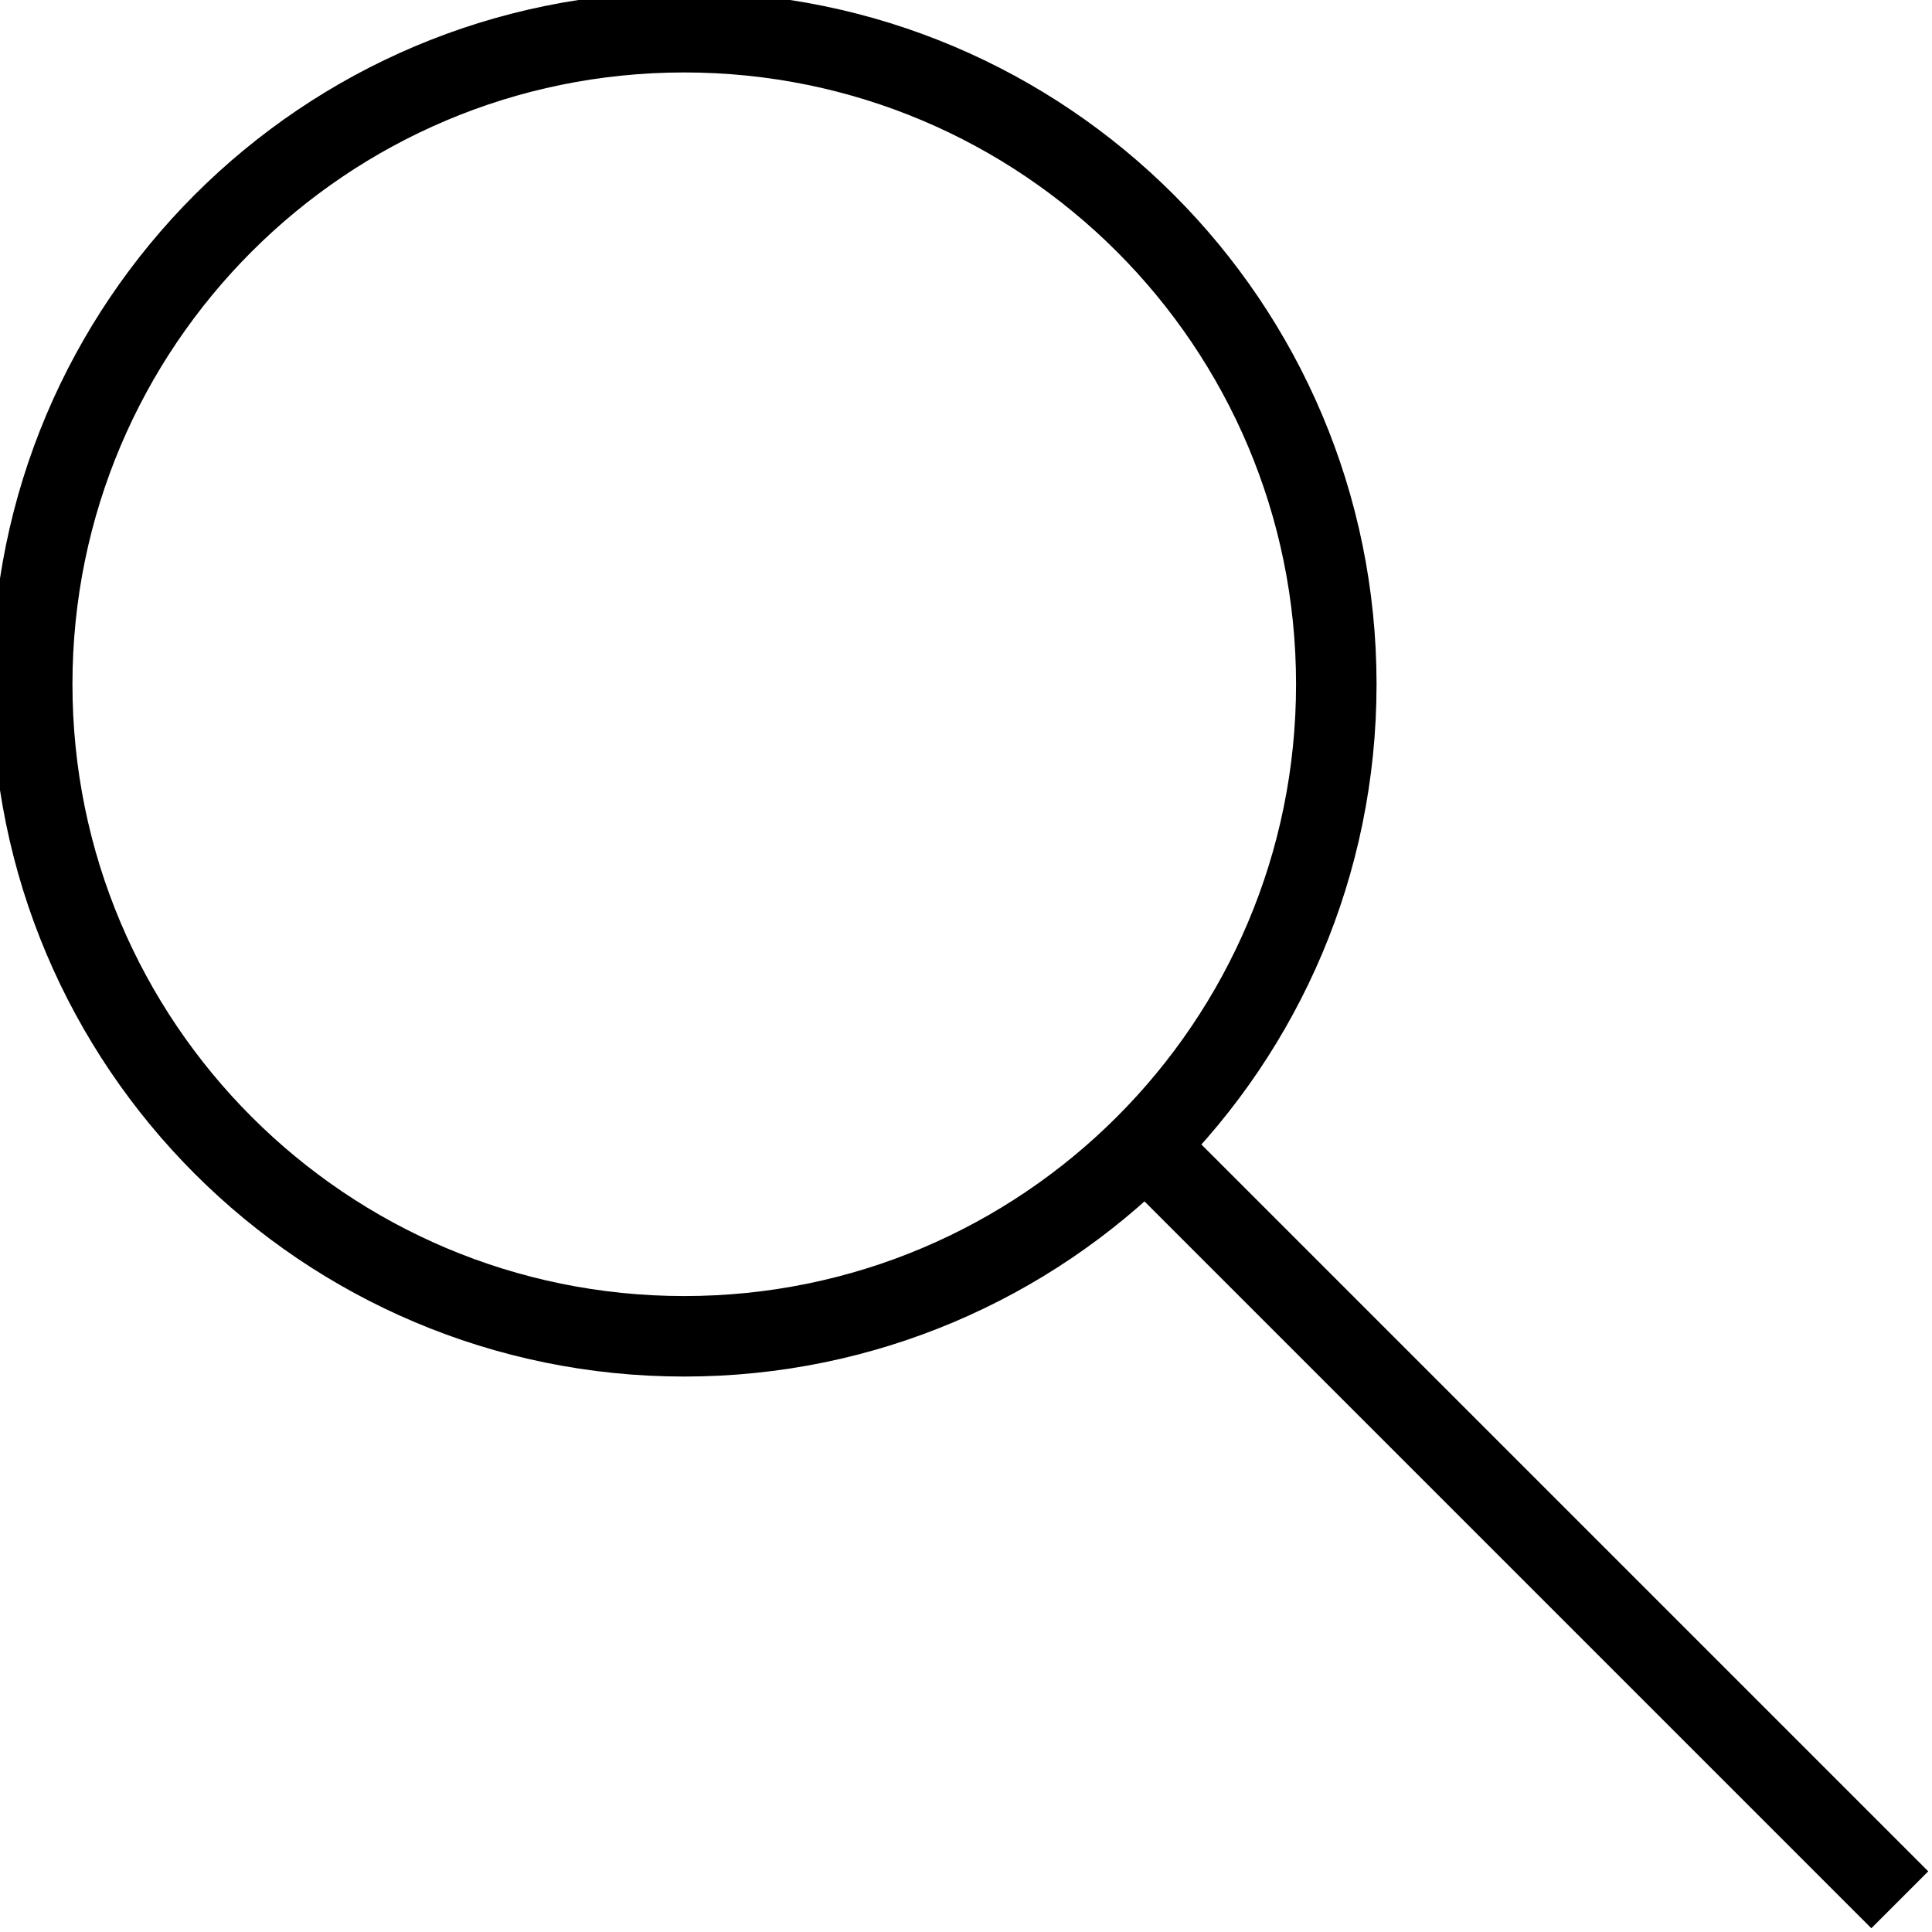
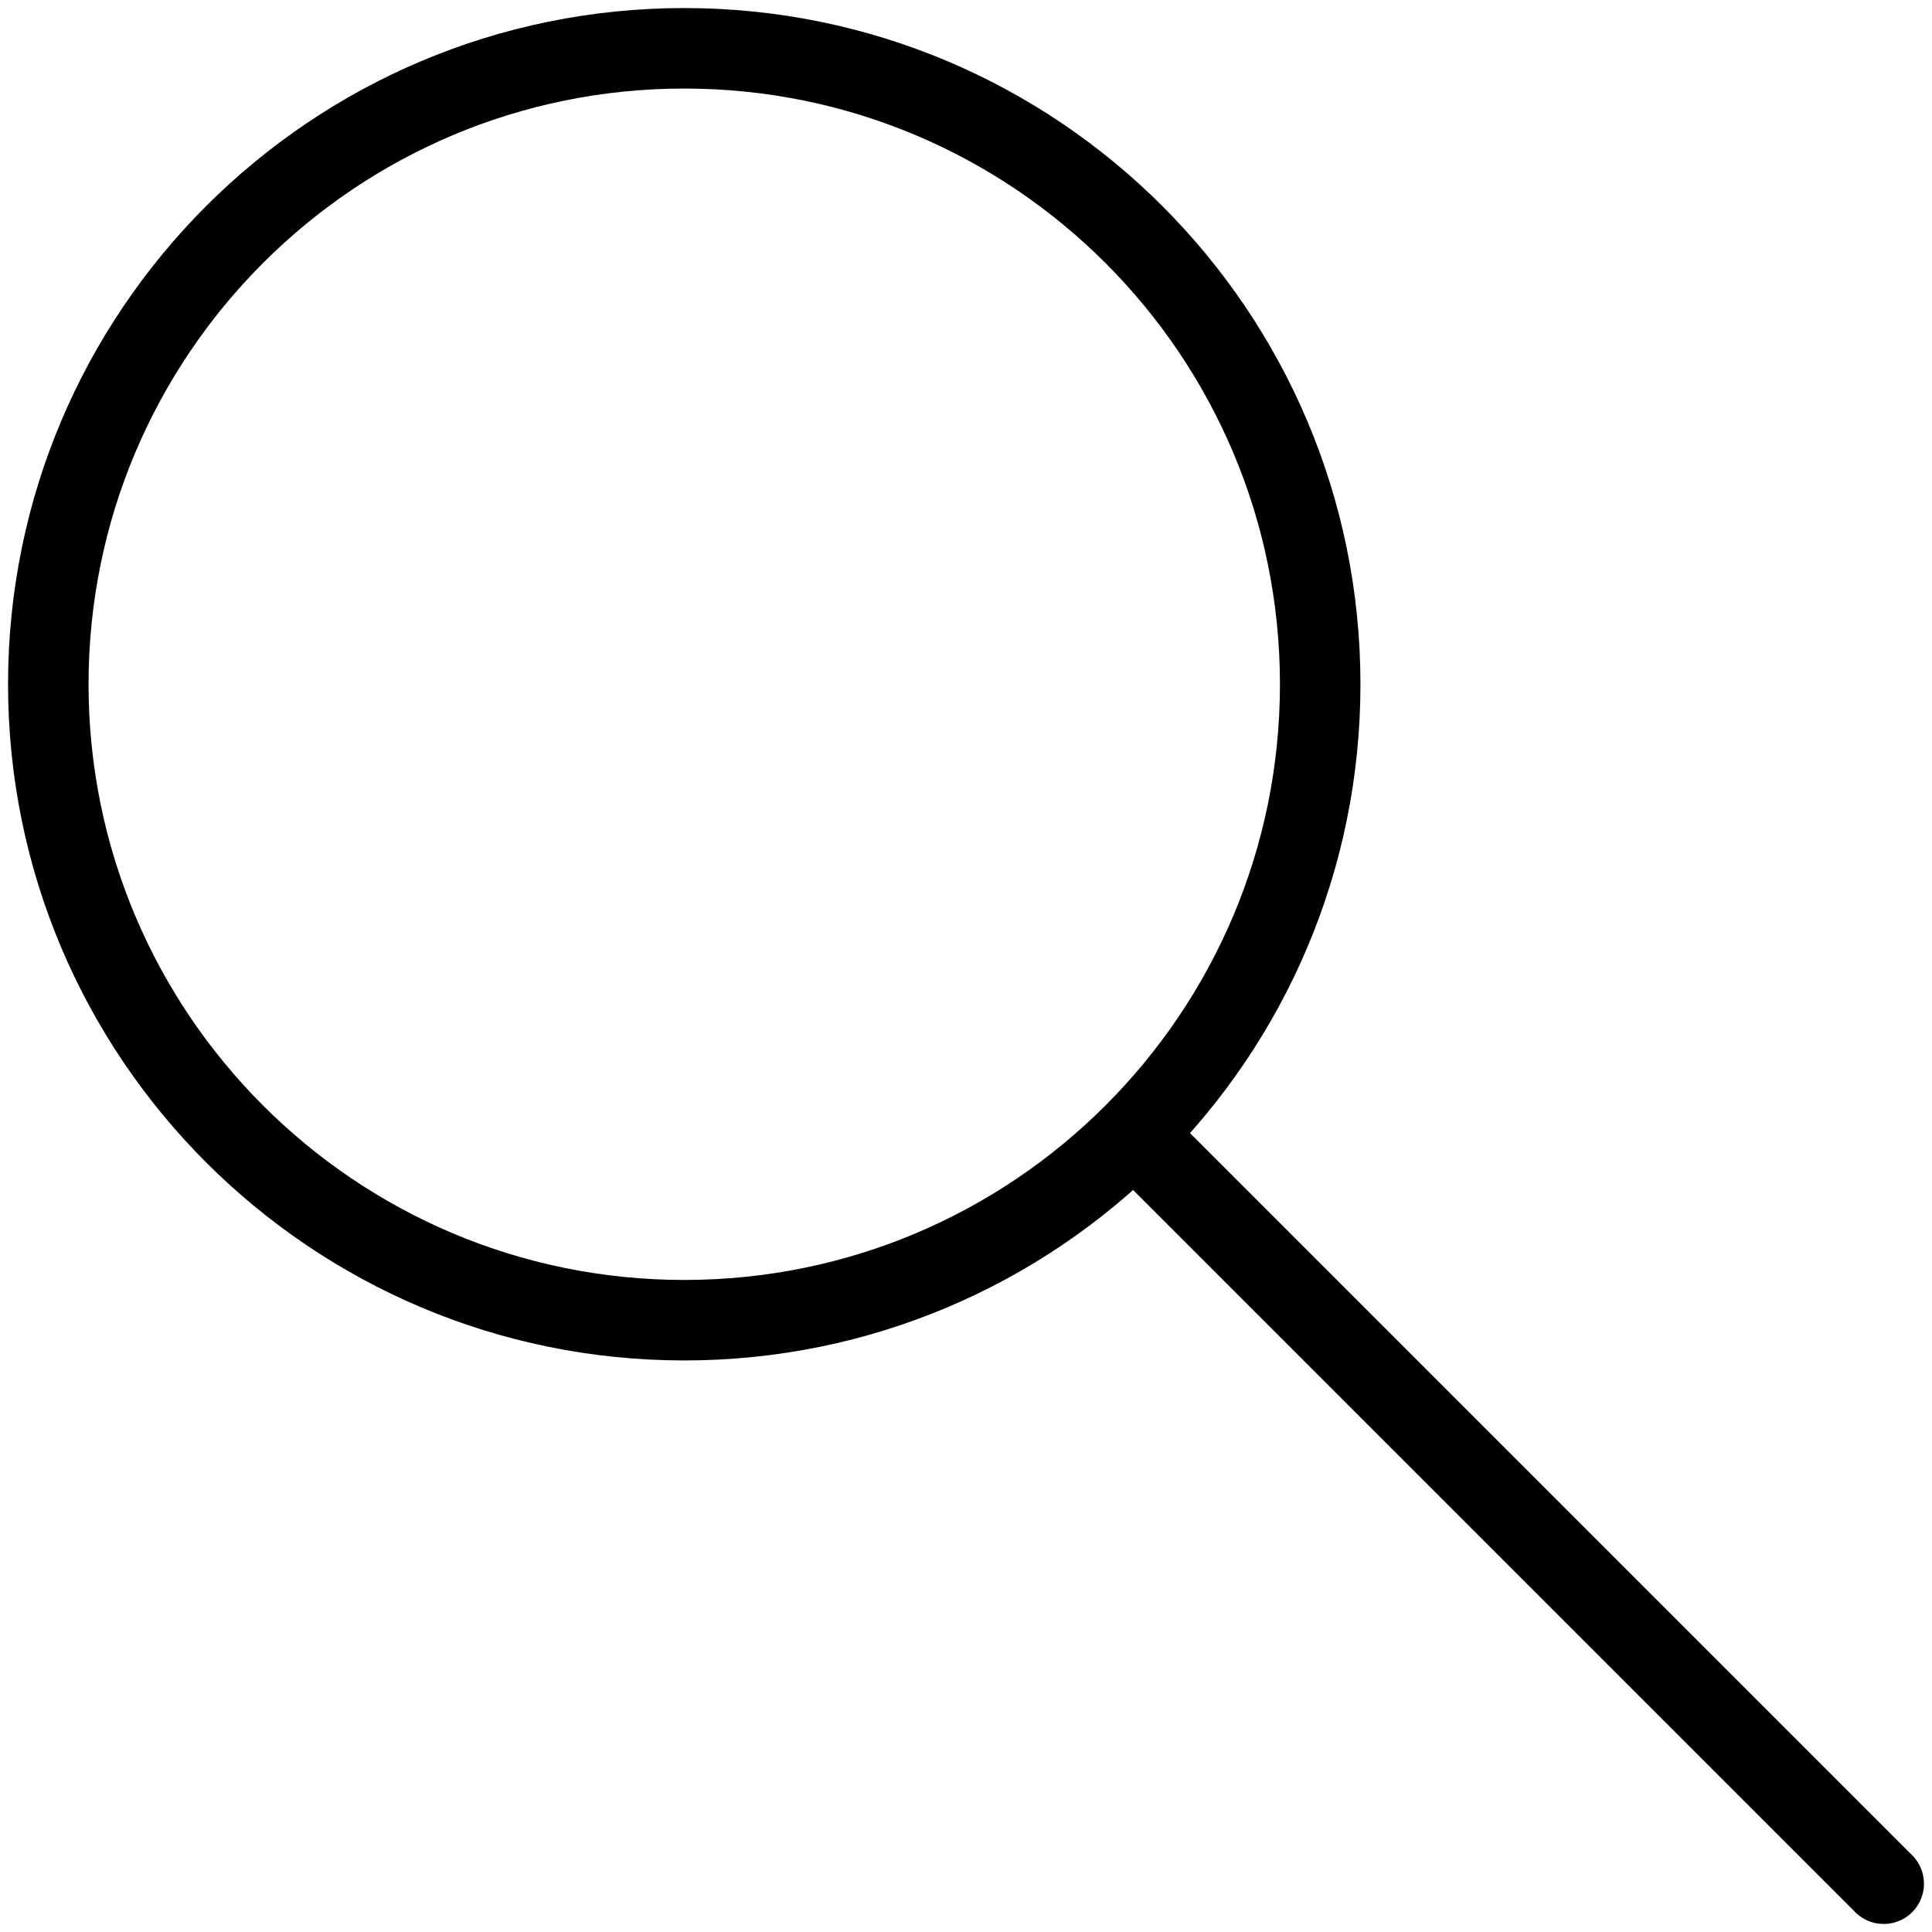
<svg xmlns="http://www.w3.org/2000/svg" id="m-svg__search" viewBox="0 0 24 24">
-   <g stroke="currentColor" fill="none">
-     <circle cx="8.5" cy="8.5" r="8.1" />
-     <line x1="23.6" y1="23.6" x2="14.2" y2="14.2" />
-   </g>
+   <circle fill="none" stroke="currentColor" cx="8.5" cy="8.5" r="7.9" />
+   <line fill="none" stroke="currentColor" stroke-linecap="round" x1="23.4" y1="23.4" x2="14.2" y2="14.2" />
</svg>
